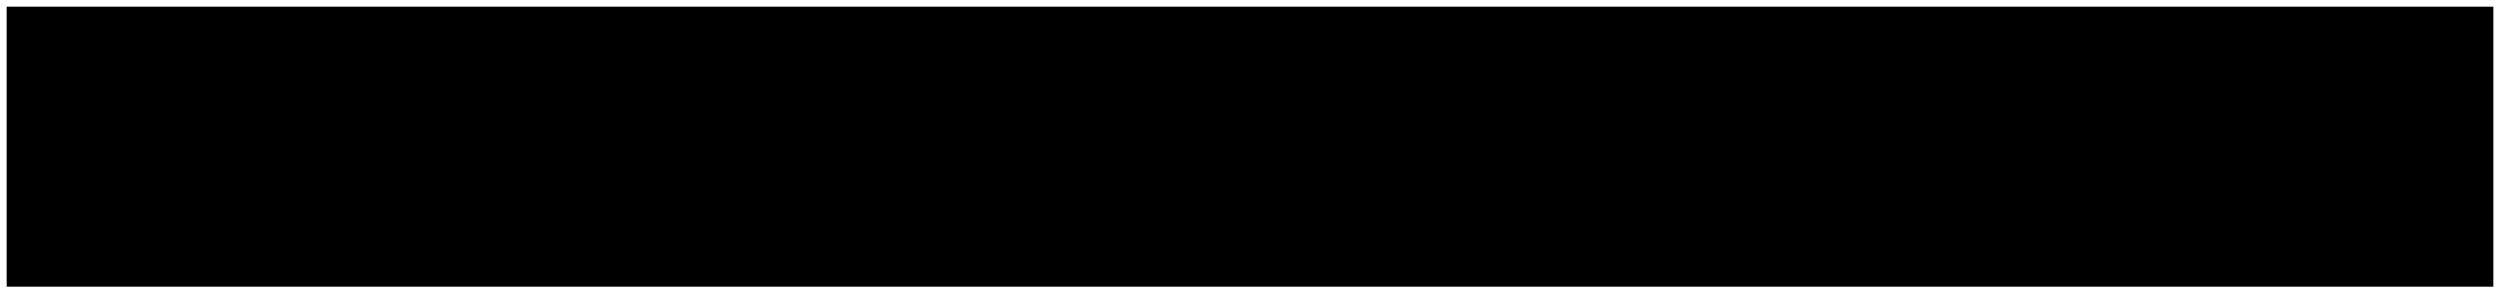
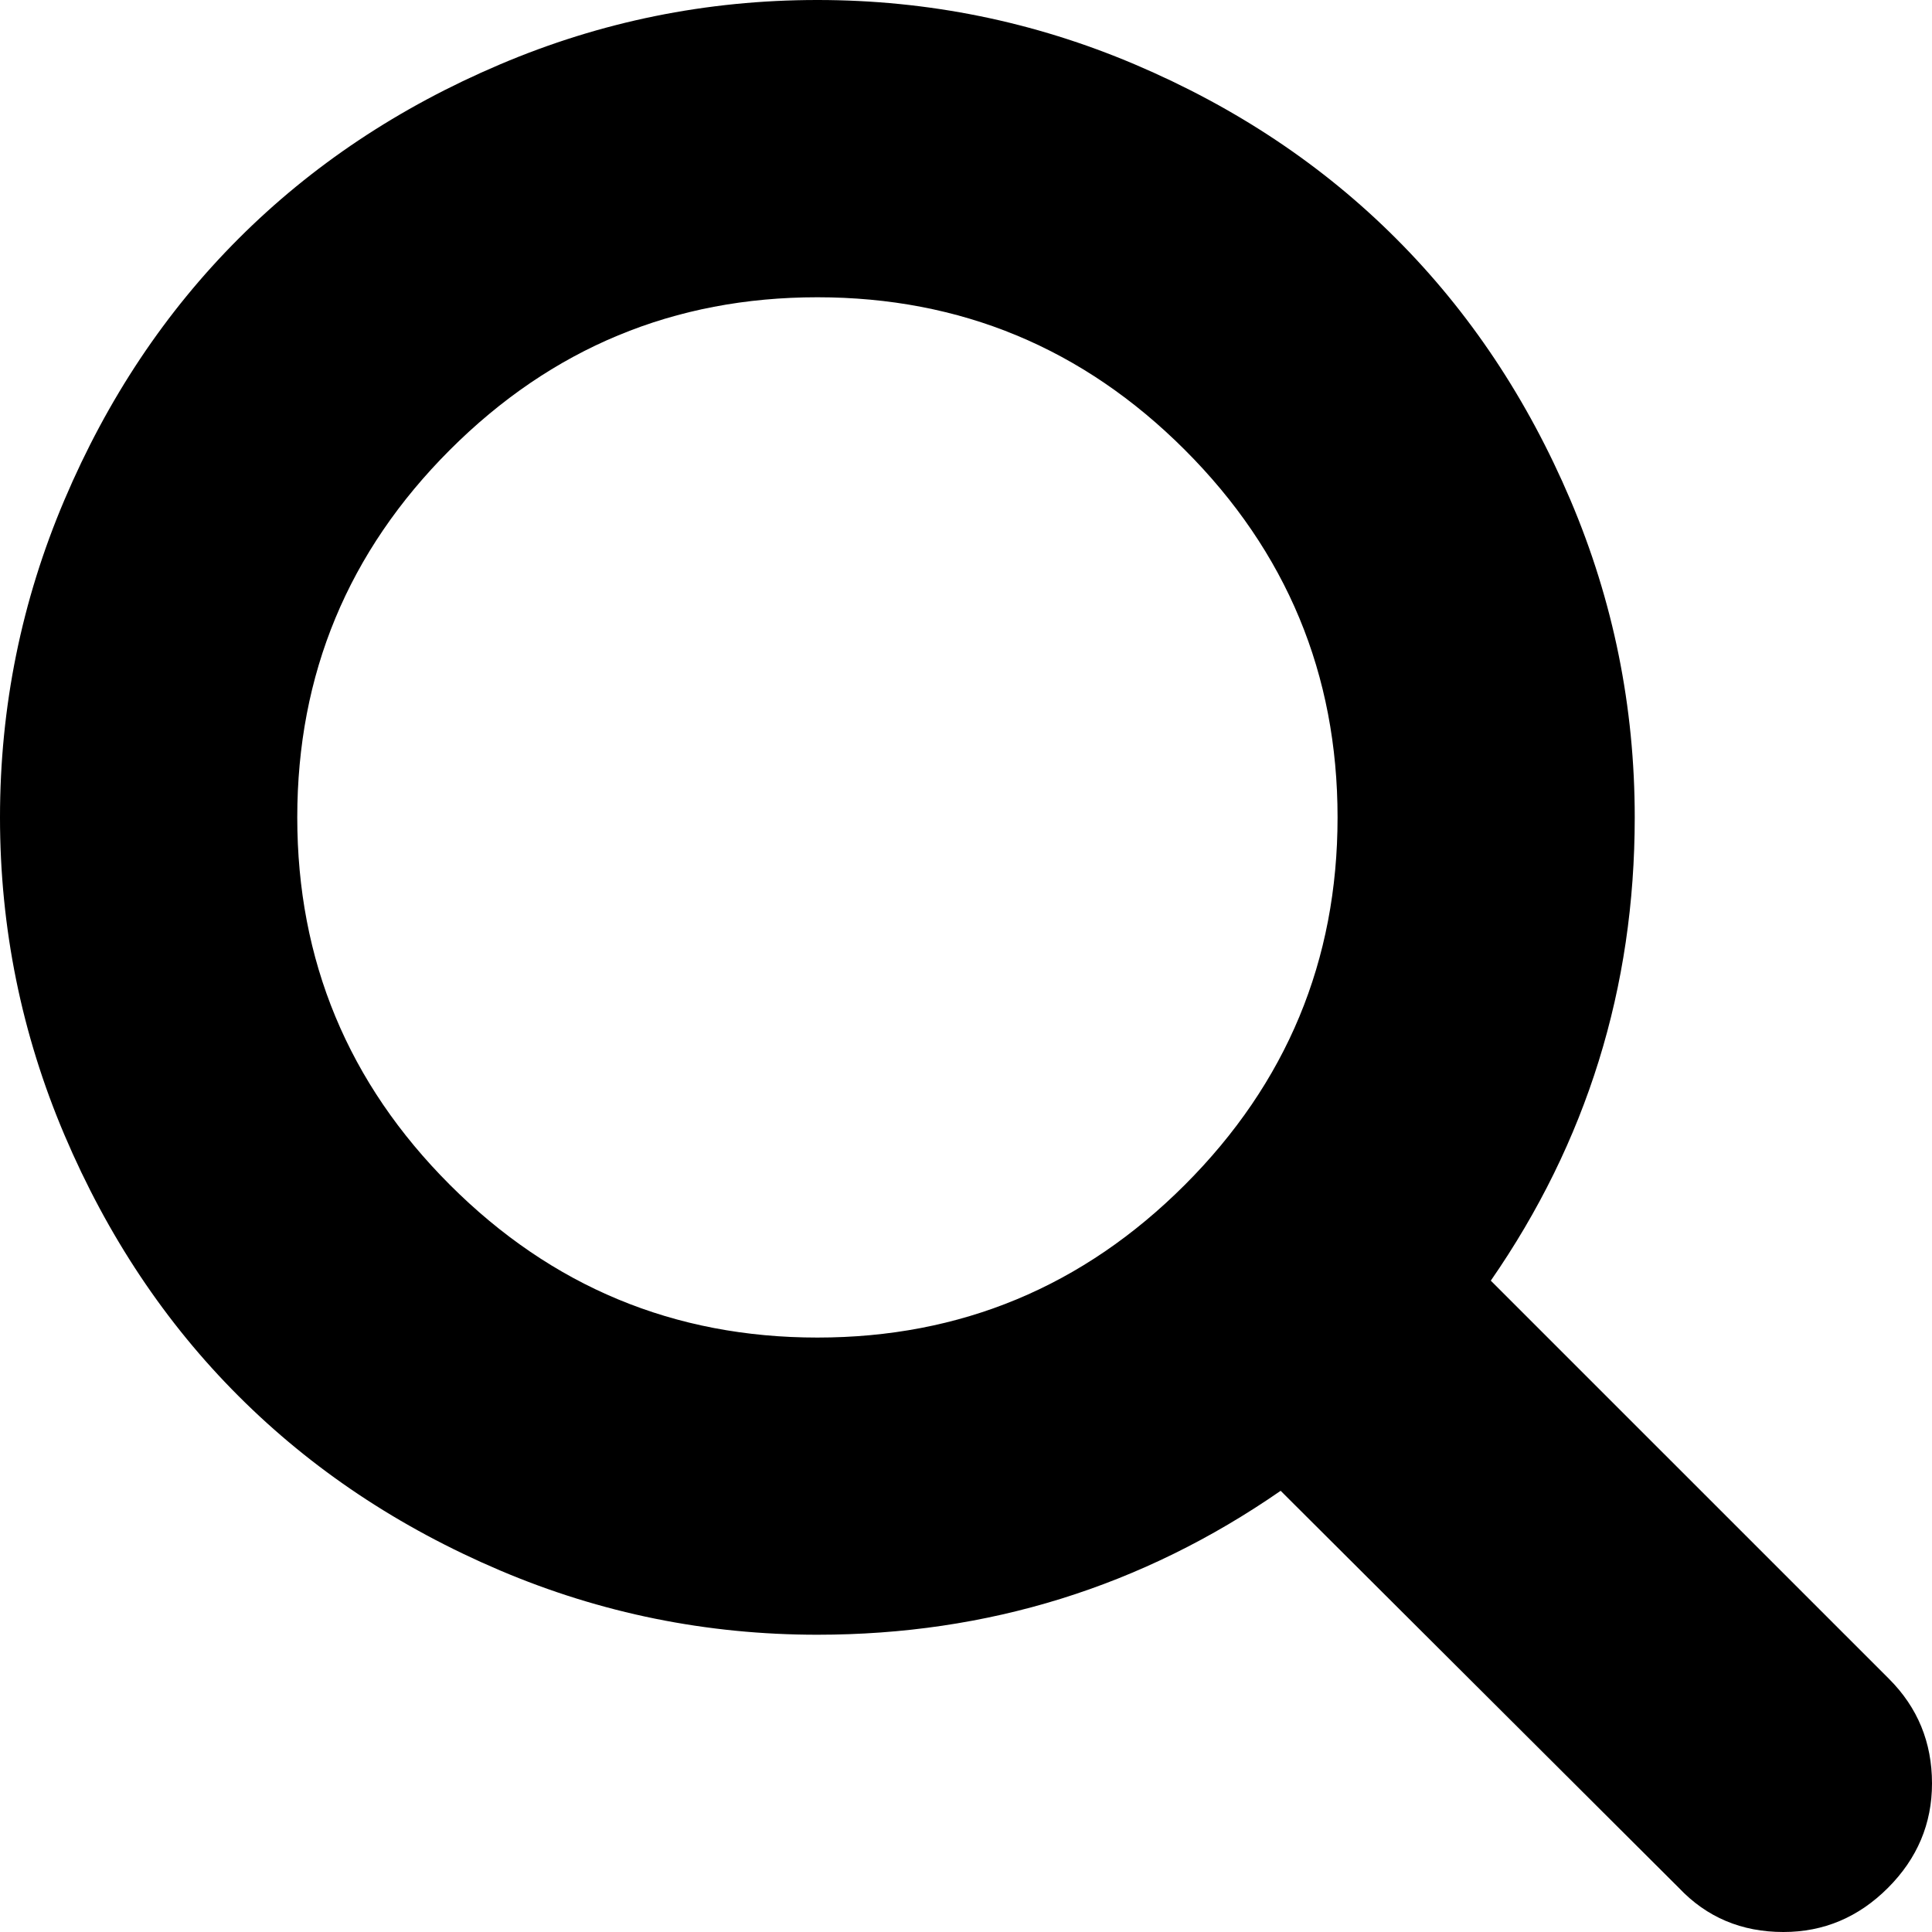
- <svg xmlns="http://www.w3.org/2000/svg" version="1.1" width="375px" height="44px">
-   <g transform="matrix(1 0 0 1 0 -92 )">
-     <path d="M 1 93  L 374 93  L 374 135  L 1 135  L 1 93  Z " fill-rule="nonzero" fill="#000000" stroke="none" />
+ <svg xmlns="http://www.w3.org/2000/svg" version="1.1" width="22px" height="22px">
+   <g transform="matrix(1 0 0 1 -346 -55 )">
+     <path d="M 13.492 13.492  C 14.651 12.333  15.231 10.938  15.231 9.308  C 15.231 7.677  14.651 6.282  13.492 5.123  C 12.333 3.964  10.938 3.385  9.308 3.385  C 7.677 3.385  6.282 3.964  5.123 5.123  C 3.964 6.282  3.385 7.677  3.385 9.308  C 3.385 10.938  3.964 12.333  5.123 13.492  C 6.282 14.651  7.677 15.231  9.308 15.231  C 10.938 15.231  12.333 14.651  13.492 13.492  Z M 21.511 19.118  C 21.837 19.444  22 19.841  22 20.308  C 22 20.766  21.833 21.163  21.498 21.498  C 21.163 21.833  20.766 22  20.308 22  C 19.832 22  19.435 21.833  19.118 21.498  L 14.583 16.976  C 13.005 18.069  11.247 18.615  9.308 18.615  C 8.047 18.615  6.842 18.371  5.692 17.882  C 4.541 17.392  3.55 16.731  2.717 15.898  C 1.884 15.066  1.223 14.074  0.734 12.924  C 0.245 11.773  0 10.568  0 9.308  C 0 8.047  0.245 6.842  0.734 5.692  C 1.223 4.541  1.884 3.55  2.717 2.717  C 3.55 1.884  4.541 1.223  5.692 0.734  C 6.842 0.245  8.047 0  9.308 0  C 10.568 0  11.773 0.245  12.924 0.734  C 14.074 1.223  15.066 1.884  15.898 2.717  C 16.731 3.55  17.392 4.541  17.882 5.692  C 18.371 6.842  18.615 8.047  18.615 9.308  C 18.615 11.247  18.069 13.005  16.976 14.583  L 21.511 19.118  Z " fill-rule="nonzero" fill="#000000" stroke="none" transform="matrix(1 0 0 1 346 55 )" />
  </g>
</svg>
